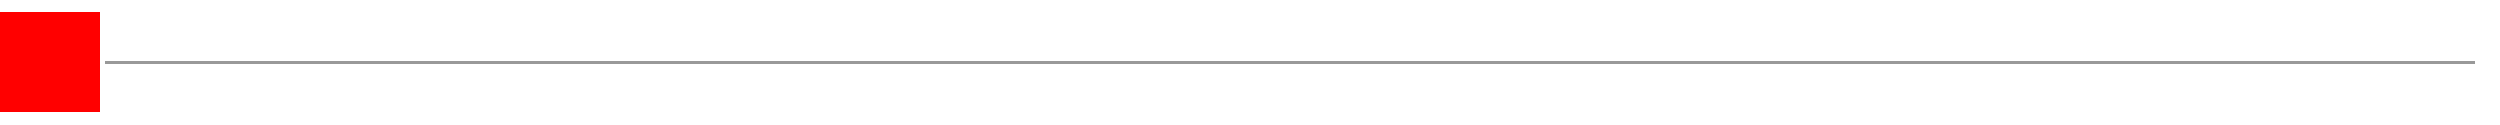
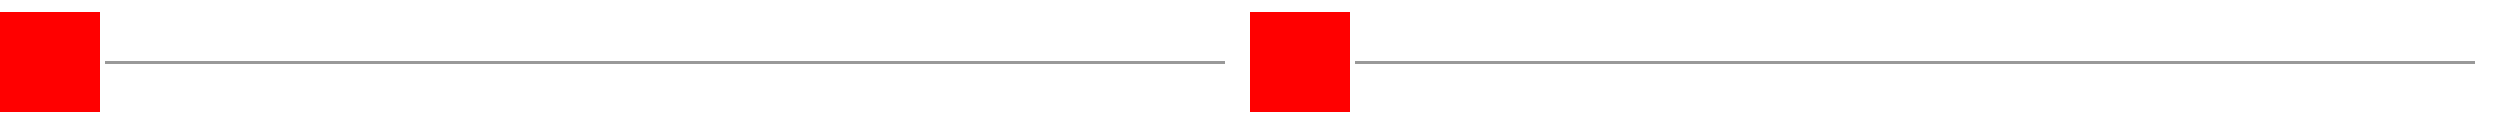
<svg xmlns="http://www.w3.org/2000/svg" width="600pt" height="30pt" viewBox="0 0 600 30" version="1.1" shape-rendering="crispEdges">
-   <g id="surface1">
-     <path style=" stroke:none;fill-rule:nonzero;fill:rgb(60%,60%,60%);fill-opacity:1;" d="M 25.199 14.551 L 594 14.551 L 594 15.449 L 25.199 15.449 Z M 25.199 14.551 " />
+   <g id="surface5">
+     <path style=" stroke:none;fill-rule:nonzero;fill:rgb(60%,60%,60%);fill-opacity:1;" d="M 25.199 14.551 L 294 14.551 L 294 15.449 L 25.199 15.449 Z M 25.199 14.551 " />
    <path style=" stroke:none;fill-rule:nonzero;fill:rgb(100%,0%,0%);fill-opacity:1;" d="M 0 3 L 24 3 L 24 27 L 0 27 Z M 0 3 " />
+     <path style=" stroke:none;fill-rule:nonzero;fill:rgb(60%,60%,60%);fill-opacity:1;" d="M 325.199 14.551 L 594 14.551 L 594 15.449 L 325.199 15.449 Z M 325.199 14.551 " />
+     <path style=" stroke:none;fill-rule:nonzero;fill:rgb(100%,0%,0%);fill-opacity:1;" d="M 300 3 L 324 3 L 324 27 L 300 27 Z M 300 3 " />
  </g>
</svg>
